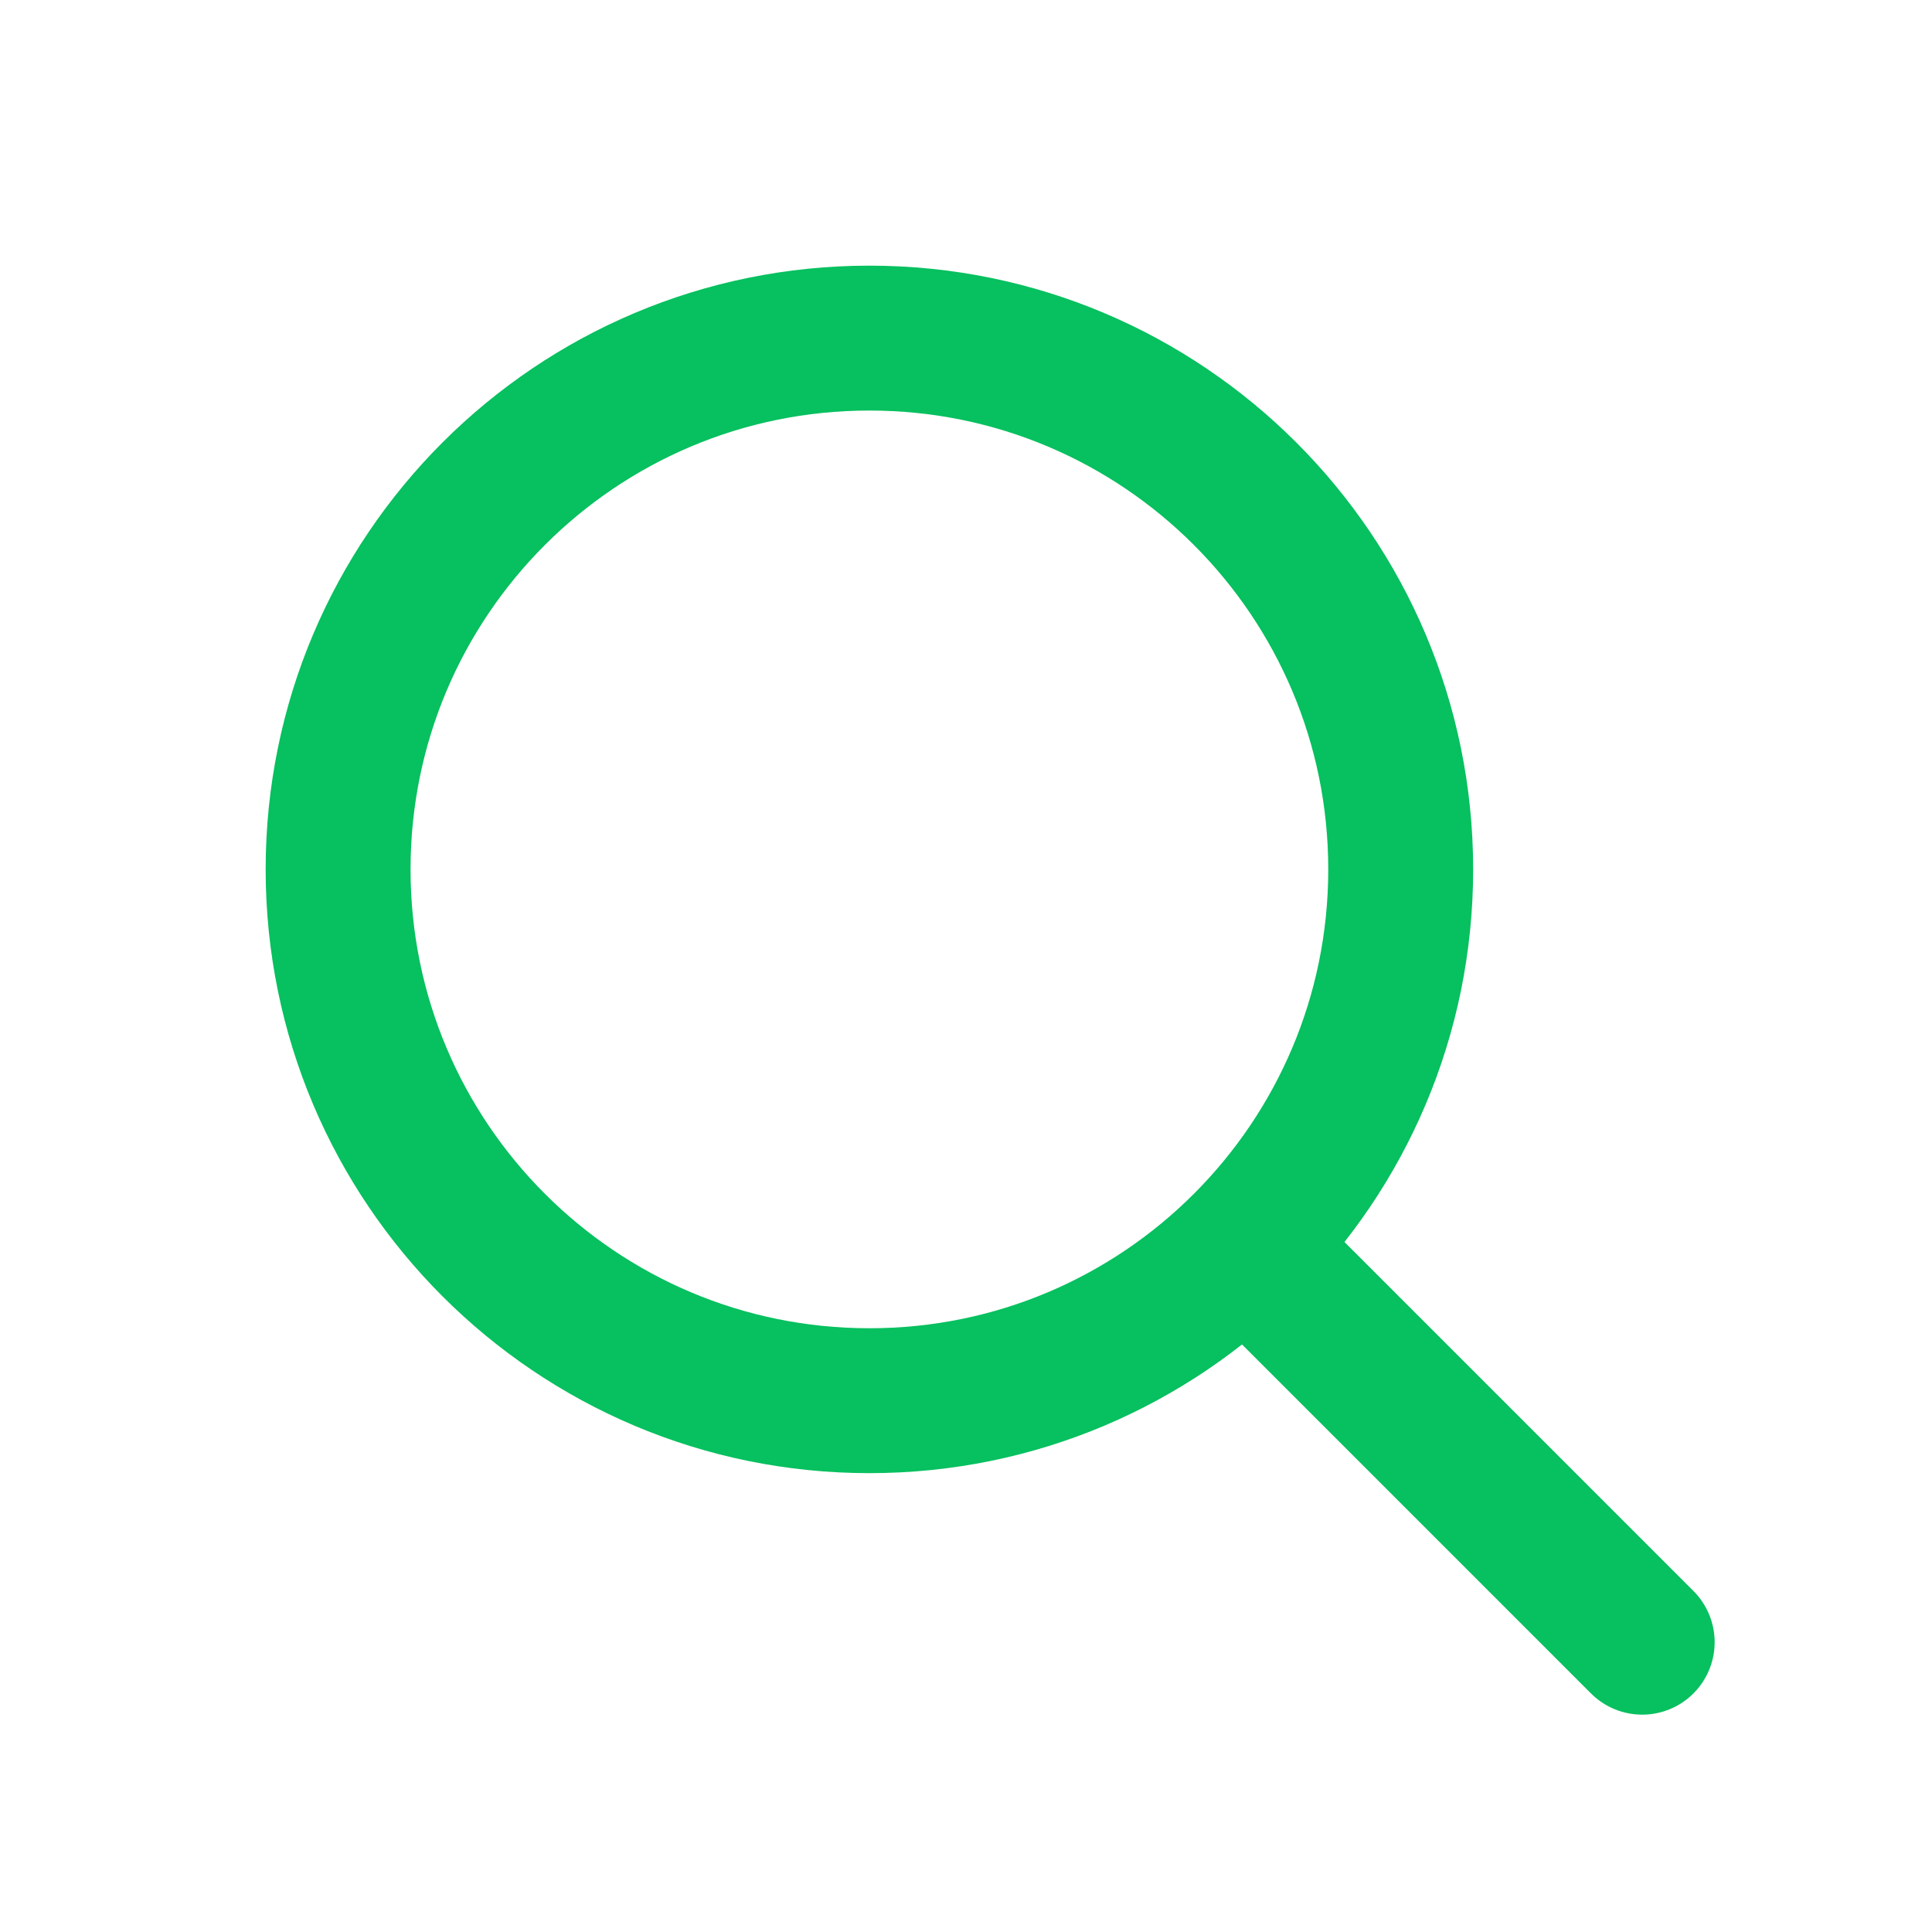
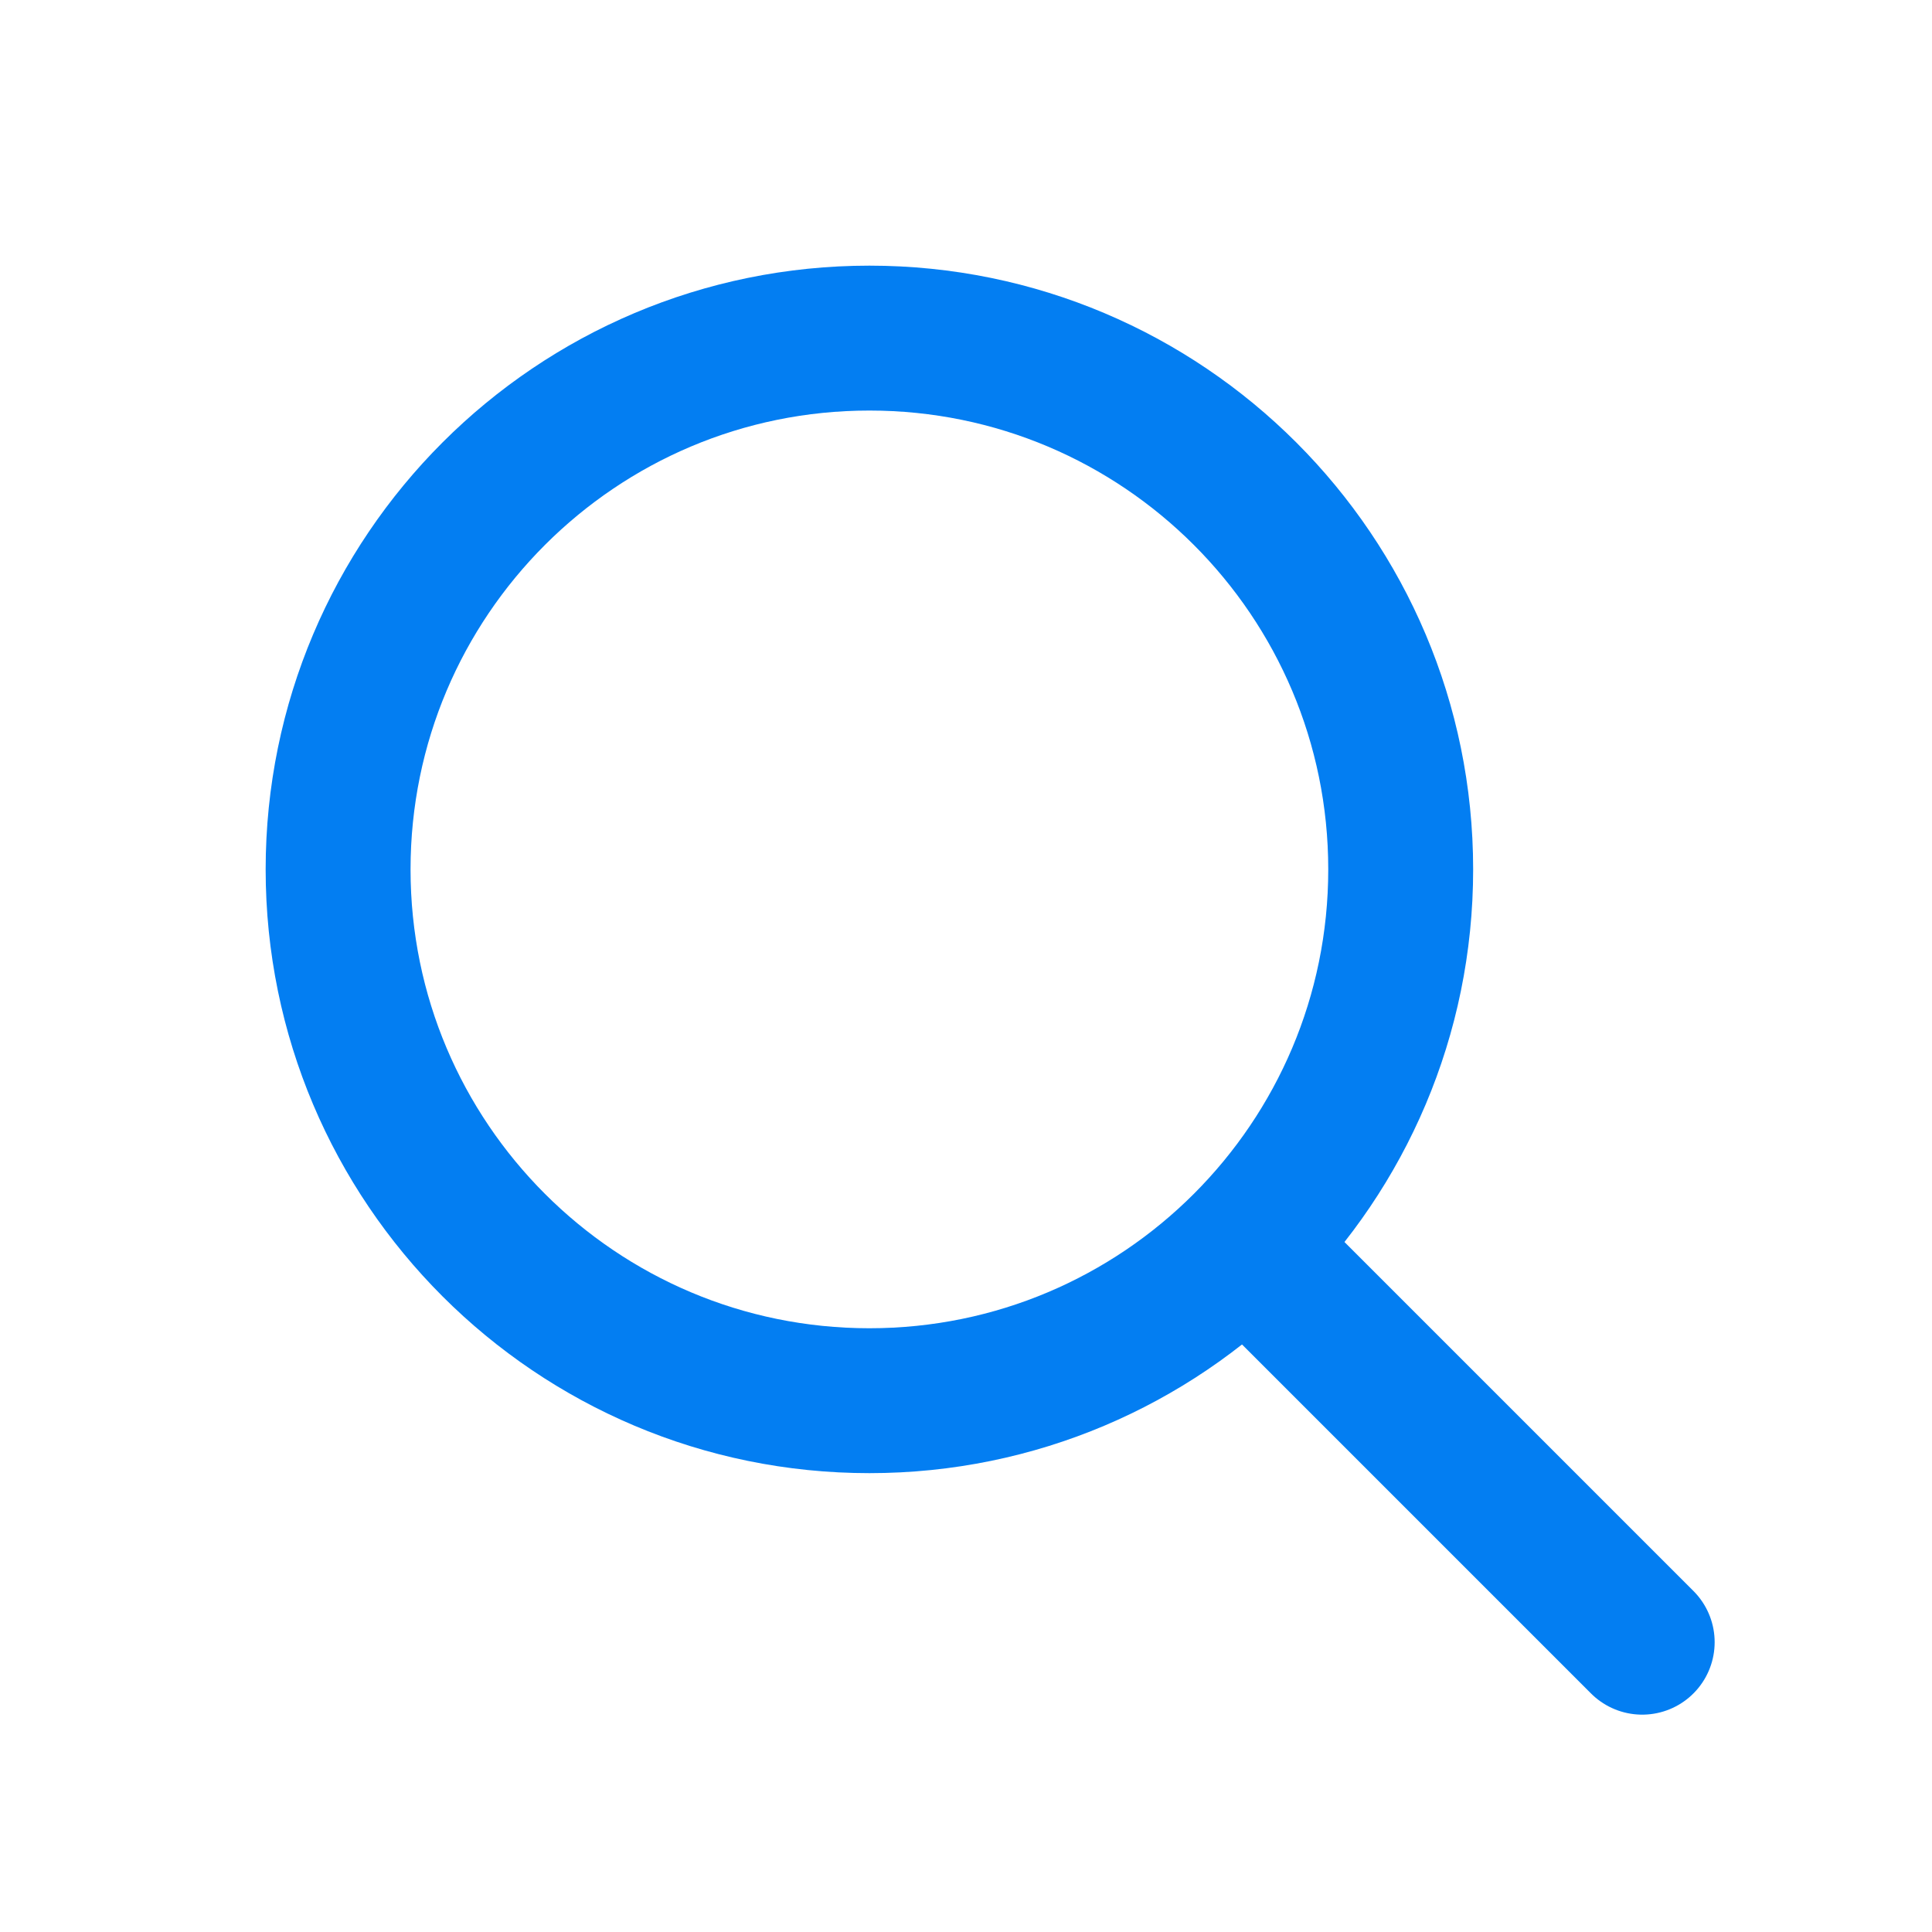
<svg xmlns="http://www.w3.org/2000/svg" width="20" height="20" viewBox="0 0 20 20" fill="none">
-   <circle cx="9" cy="9" r="5.5" stroke="#07C05F" stroke-width="1.5" />
-   <line x1="13.06" y1="13.06" x2="17" y2="17" stroke="#07C05F" stroke-width="1.5" stroke-linecap="round" />
+   <circle cx="9" cy="9" r="5.5" stroke="#037EF2" stroke-width="1.5" />
+   <line x1="13.06" y1="13.06" x2="17" y2="17" stroke="#037EF2" stroke-width="1.5" stroke-linecap="round" />
</svg>
